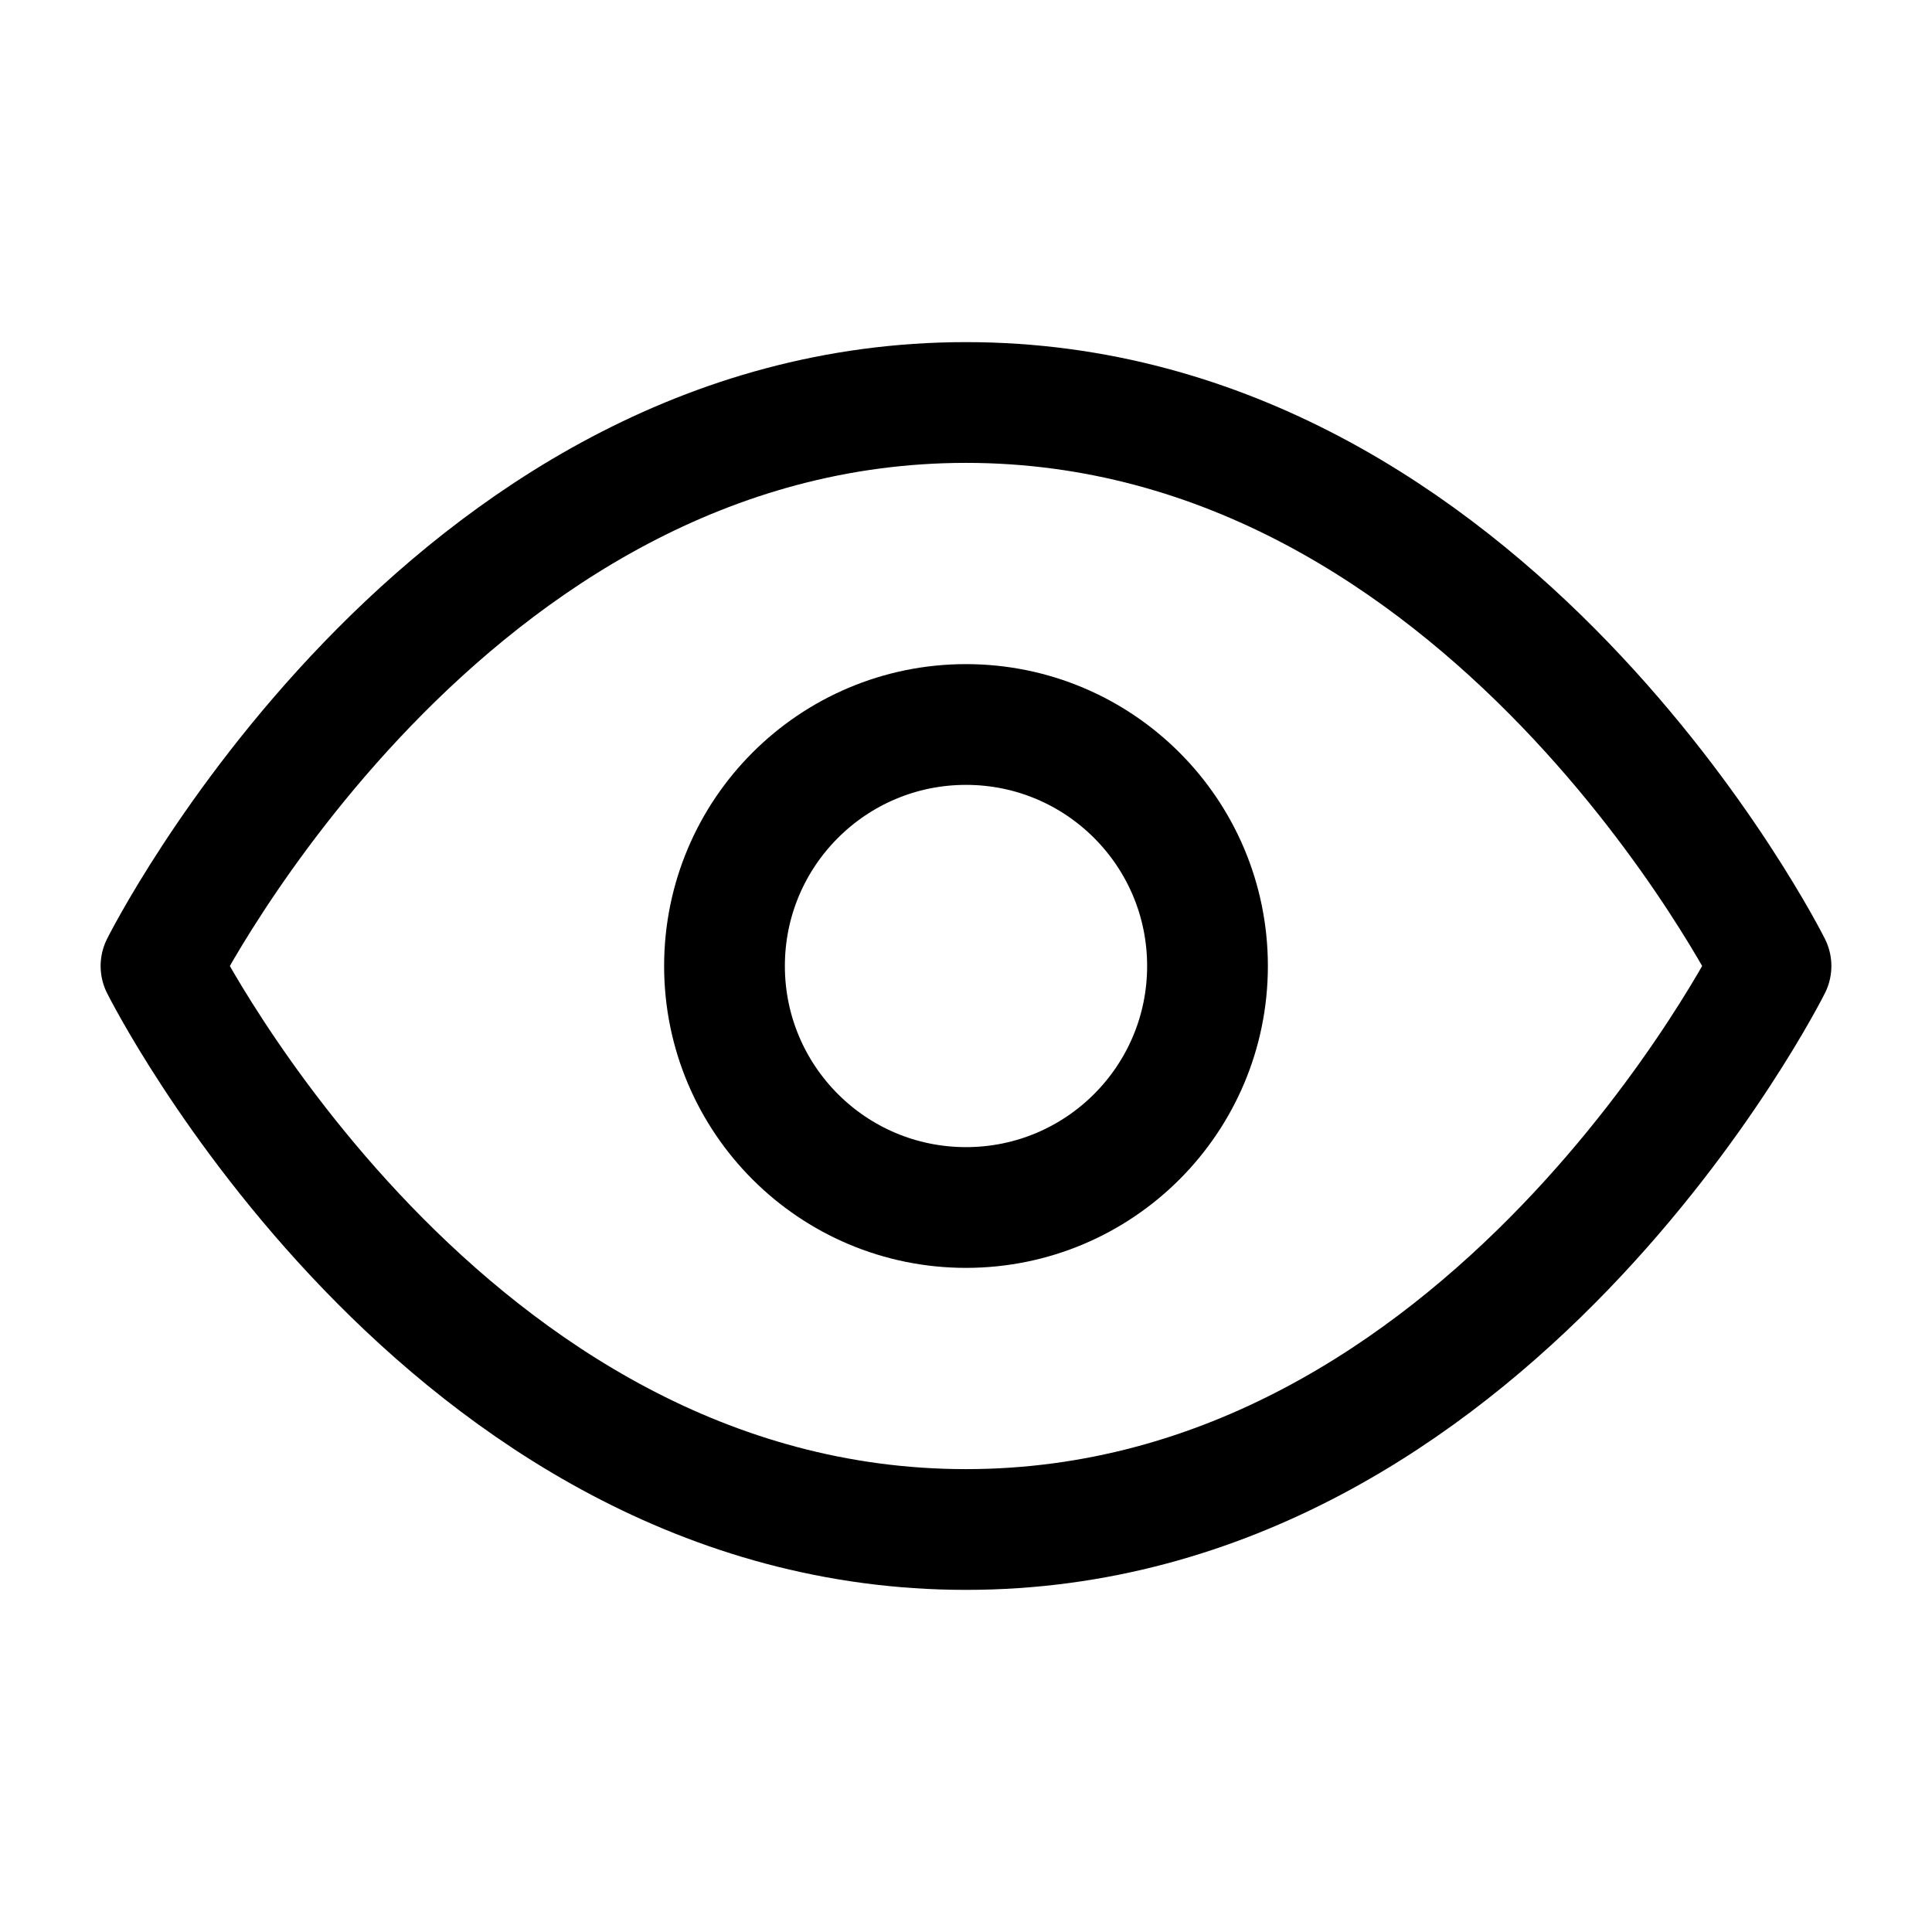
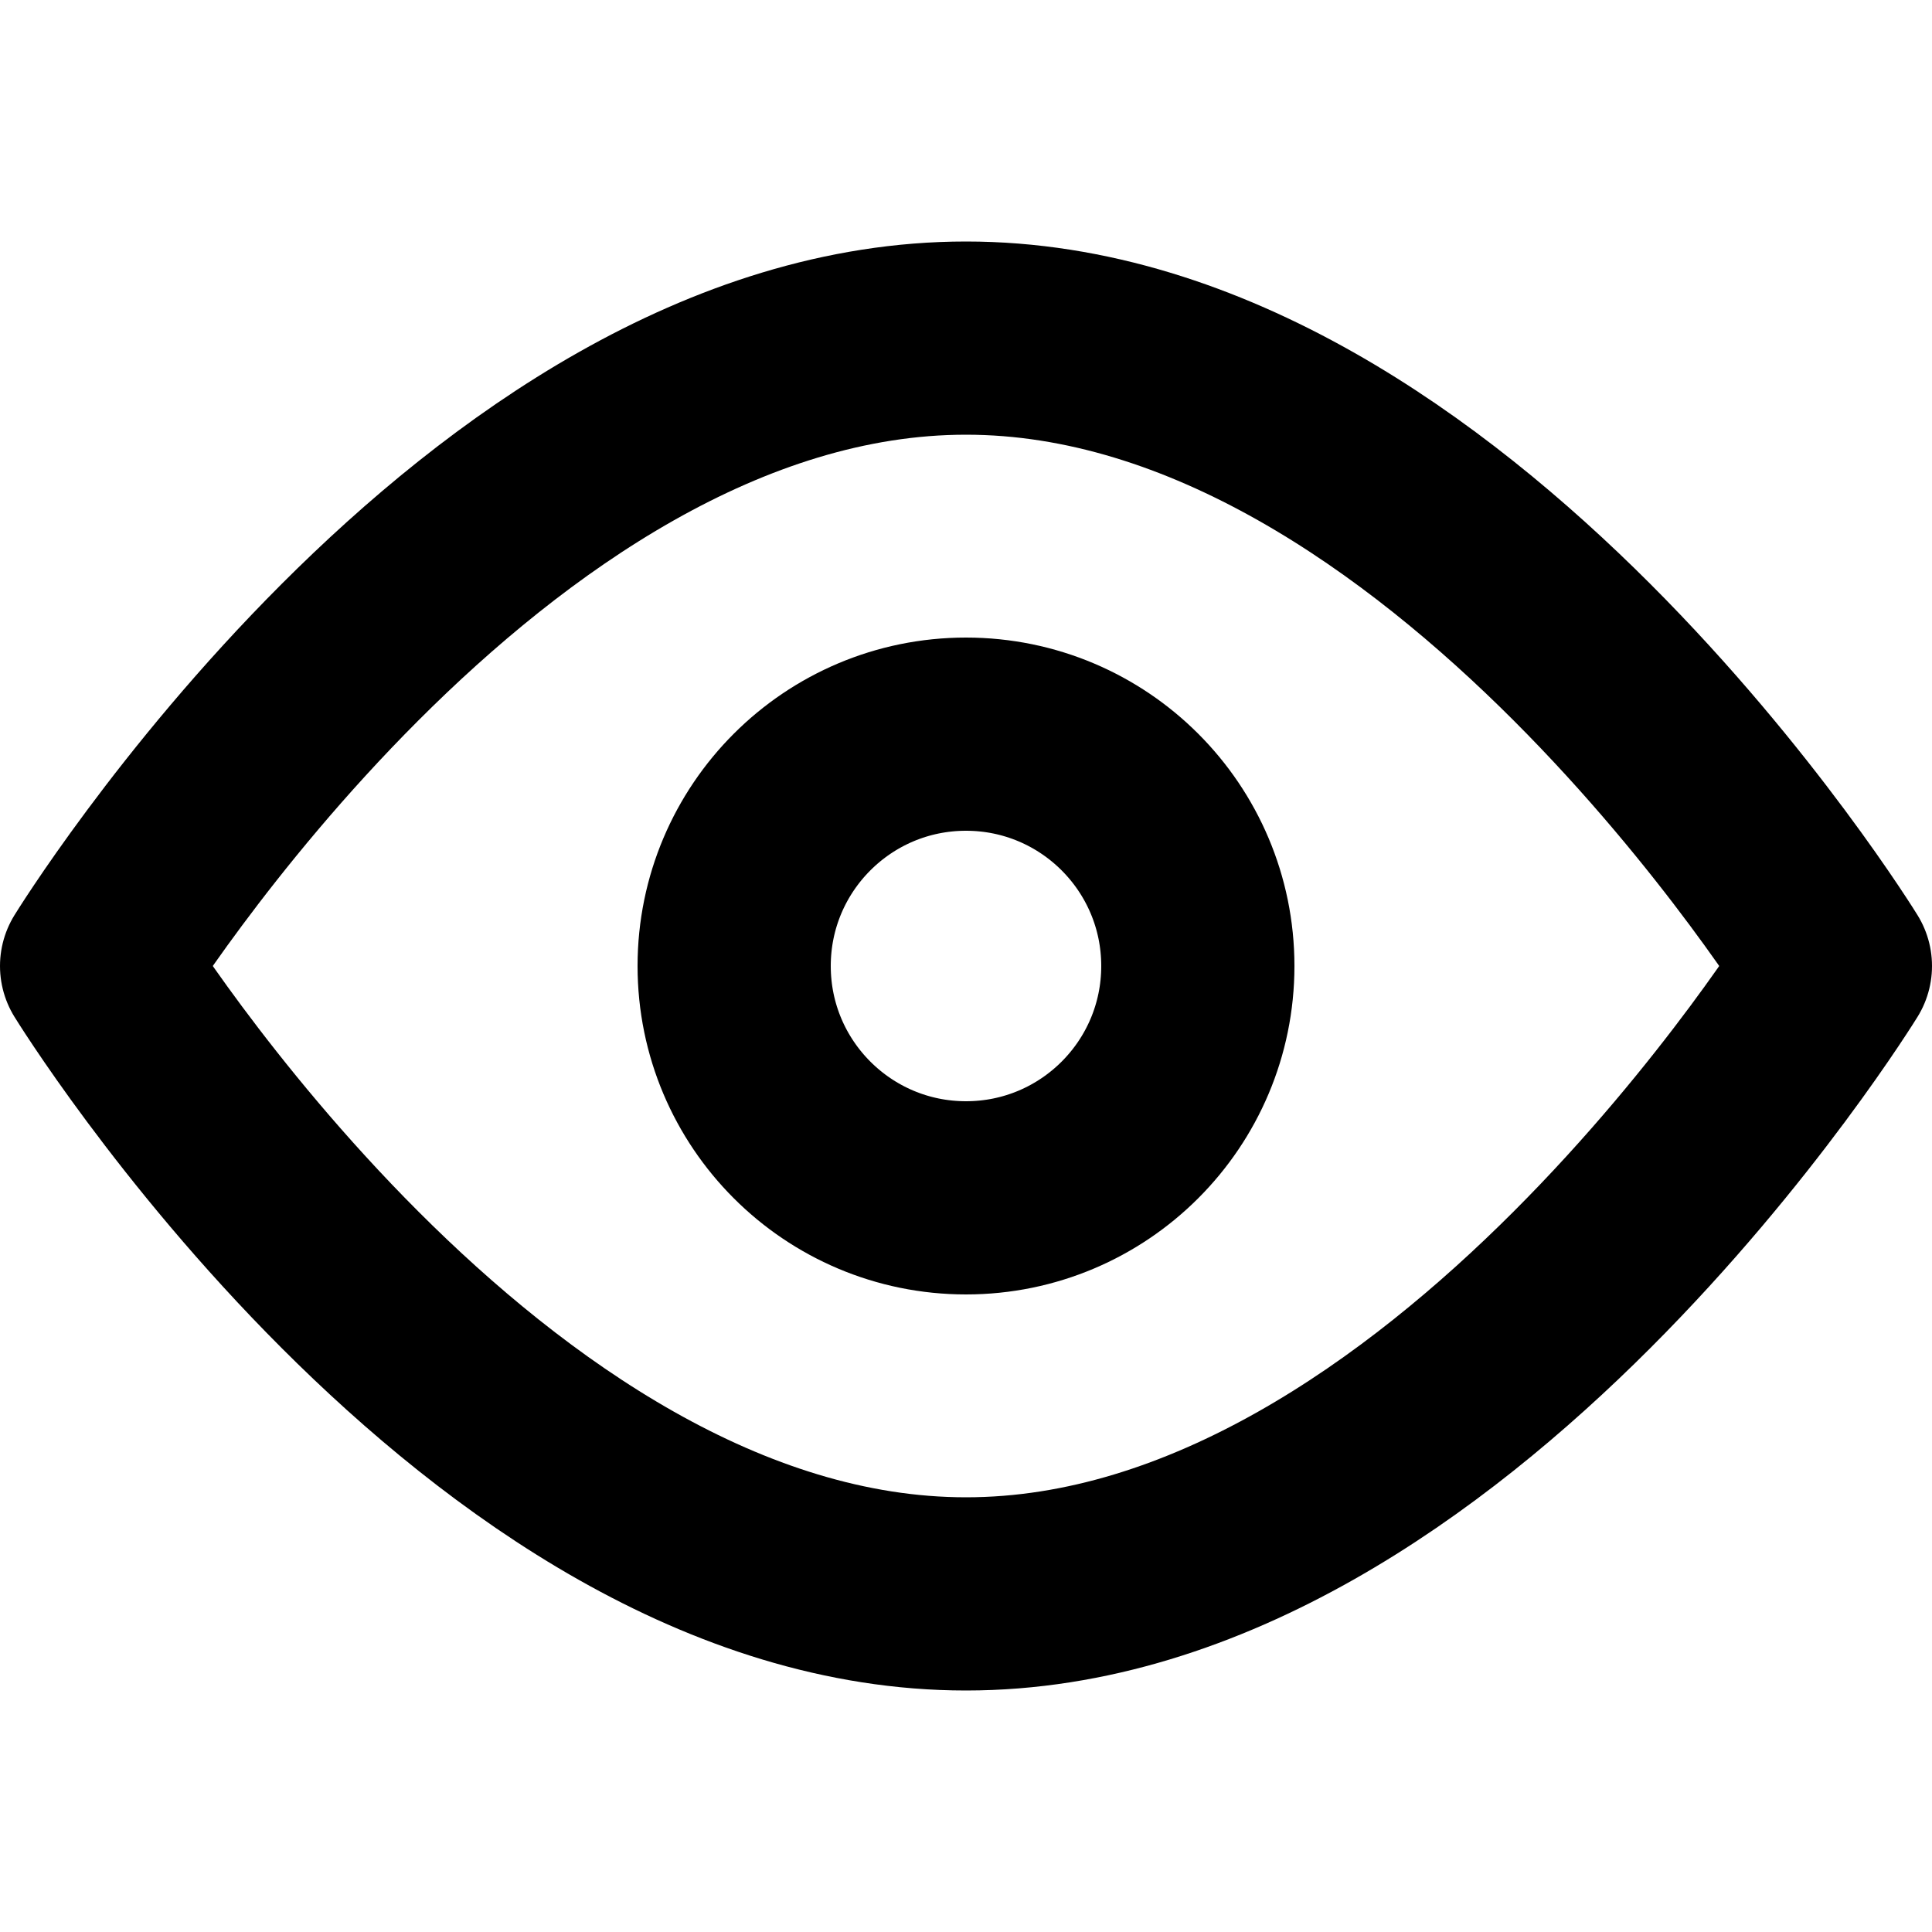
- <svg xmlns="http://www.w3.org/2000/svg" width="100%" height="100%" viewBox="0 0 24 24" fill="none" stroke="currentColor" stroke-width="1.5" stroke-linecap="round" stroke-linejoin="round">
-   <path d="M2 12s3.5-7 10-7 10 7 10 7-3.5 7-10 7-10-7-10-7Z" />
-   <circle cx="12" cy="12" r="3" />
+ <svg xmlns="http://www.w3.org/2000/svg" width="100%" height="100%" viewBox="-10 -10 20 20" fill="none" stroke="currentColor" stroke-width="2" stroke-linecap="round" stroke-linejoin="round">
+   <path d="M-9,0 C-9,0 -5,-6.5 0,-6.5 C5,-6.5 9,0 9,0 C9,0 5,6.5 0,6.5 C-5,6.5 -9,0 -9,0 z" />
+   <circle cx="0" cy="0" r="2.4" />
</svg>
